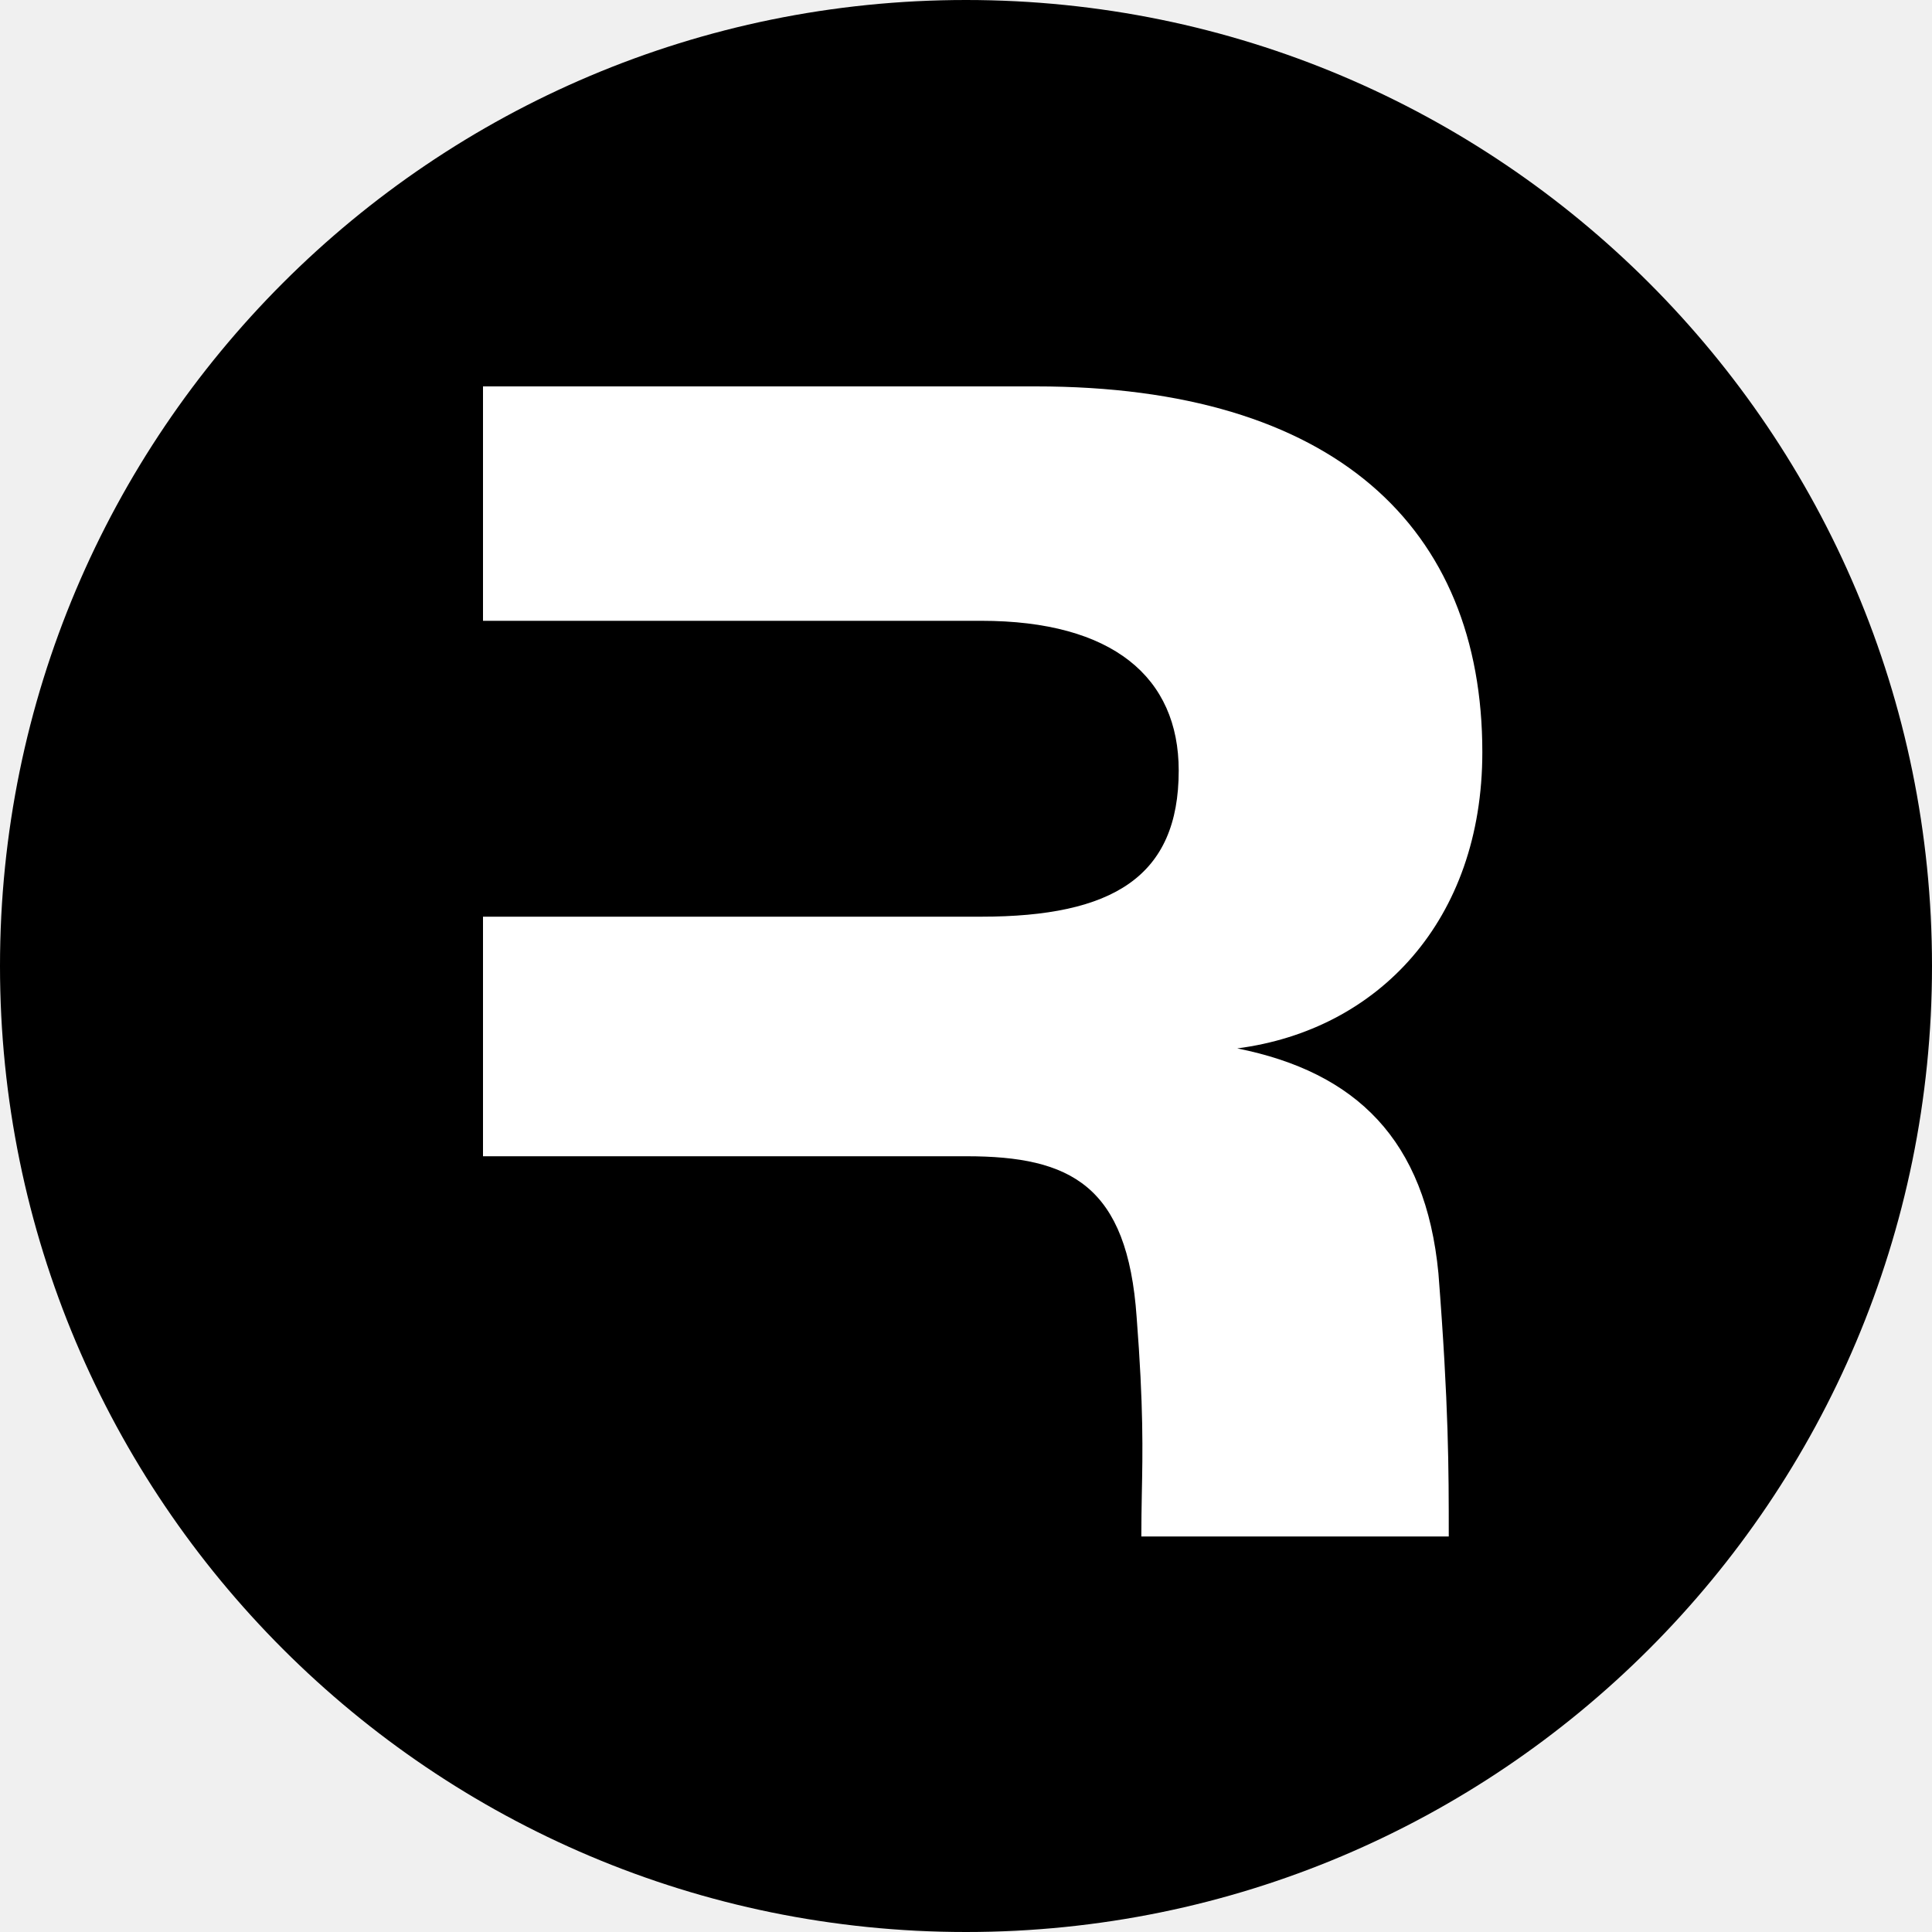
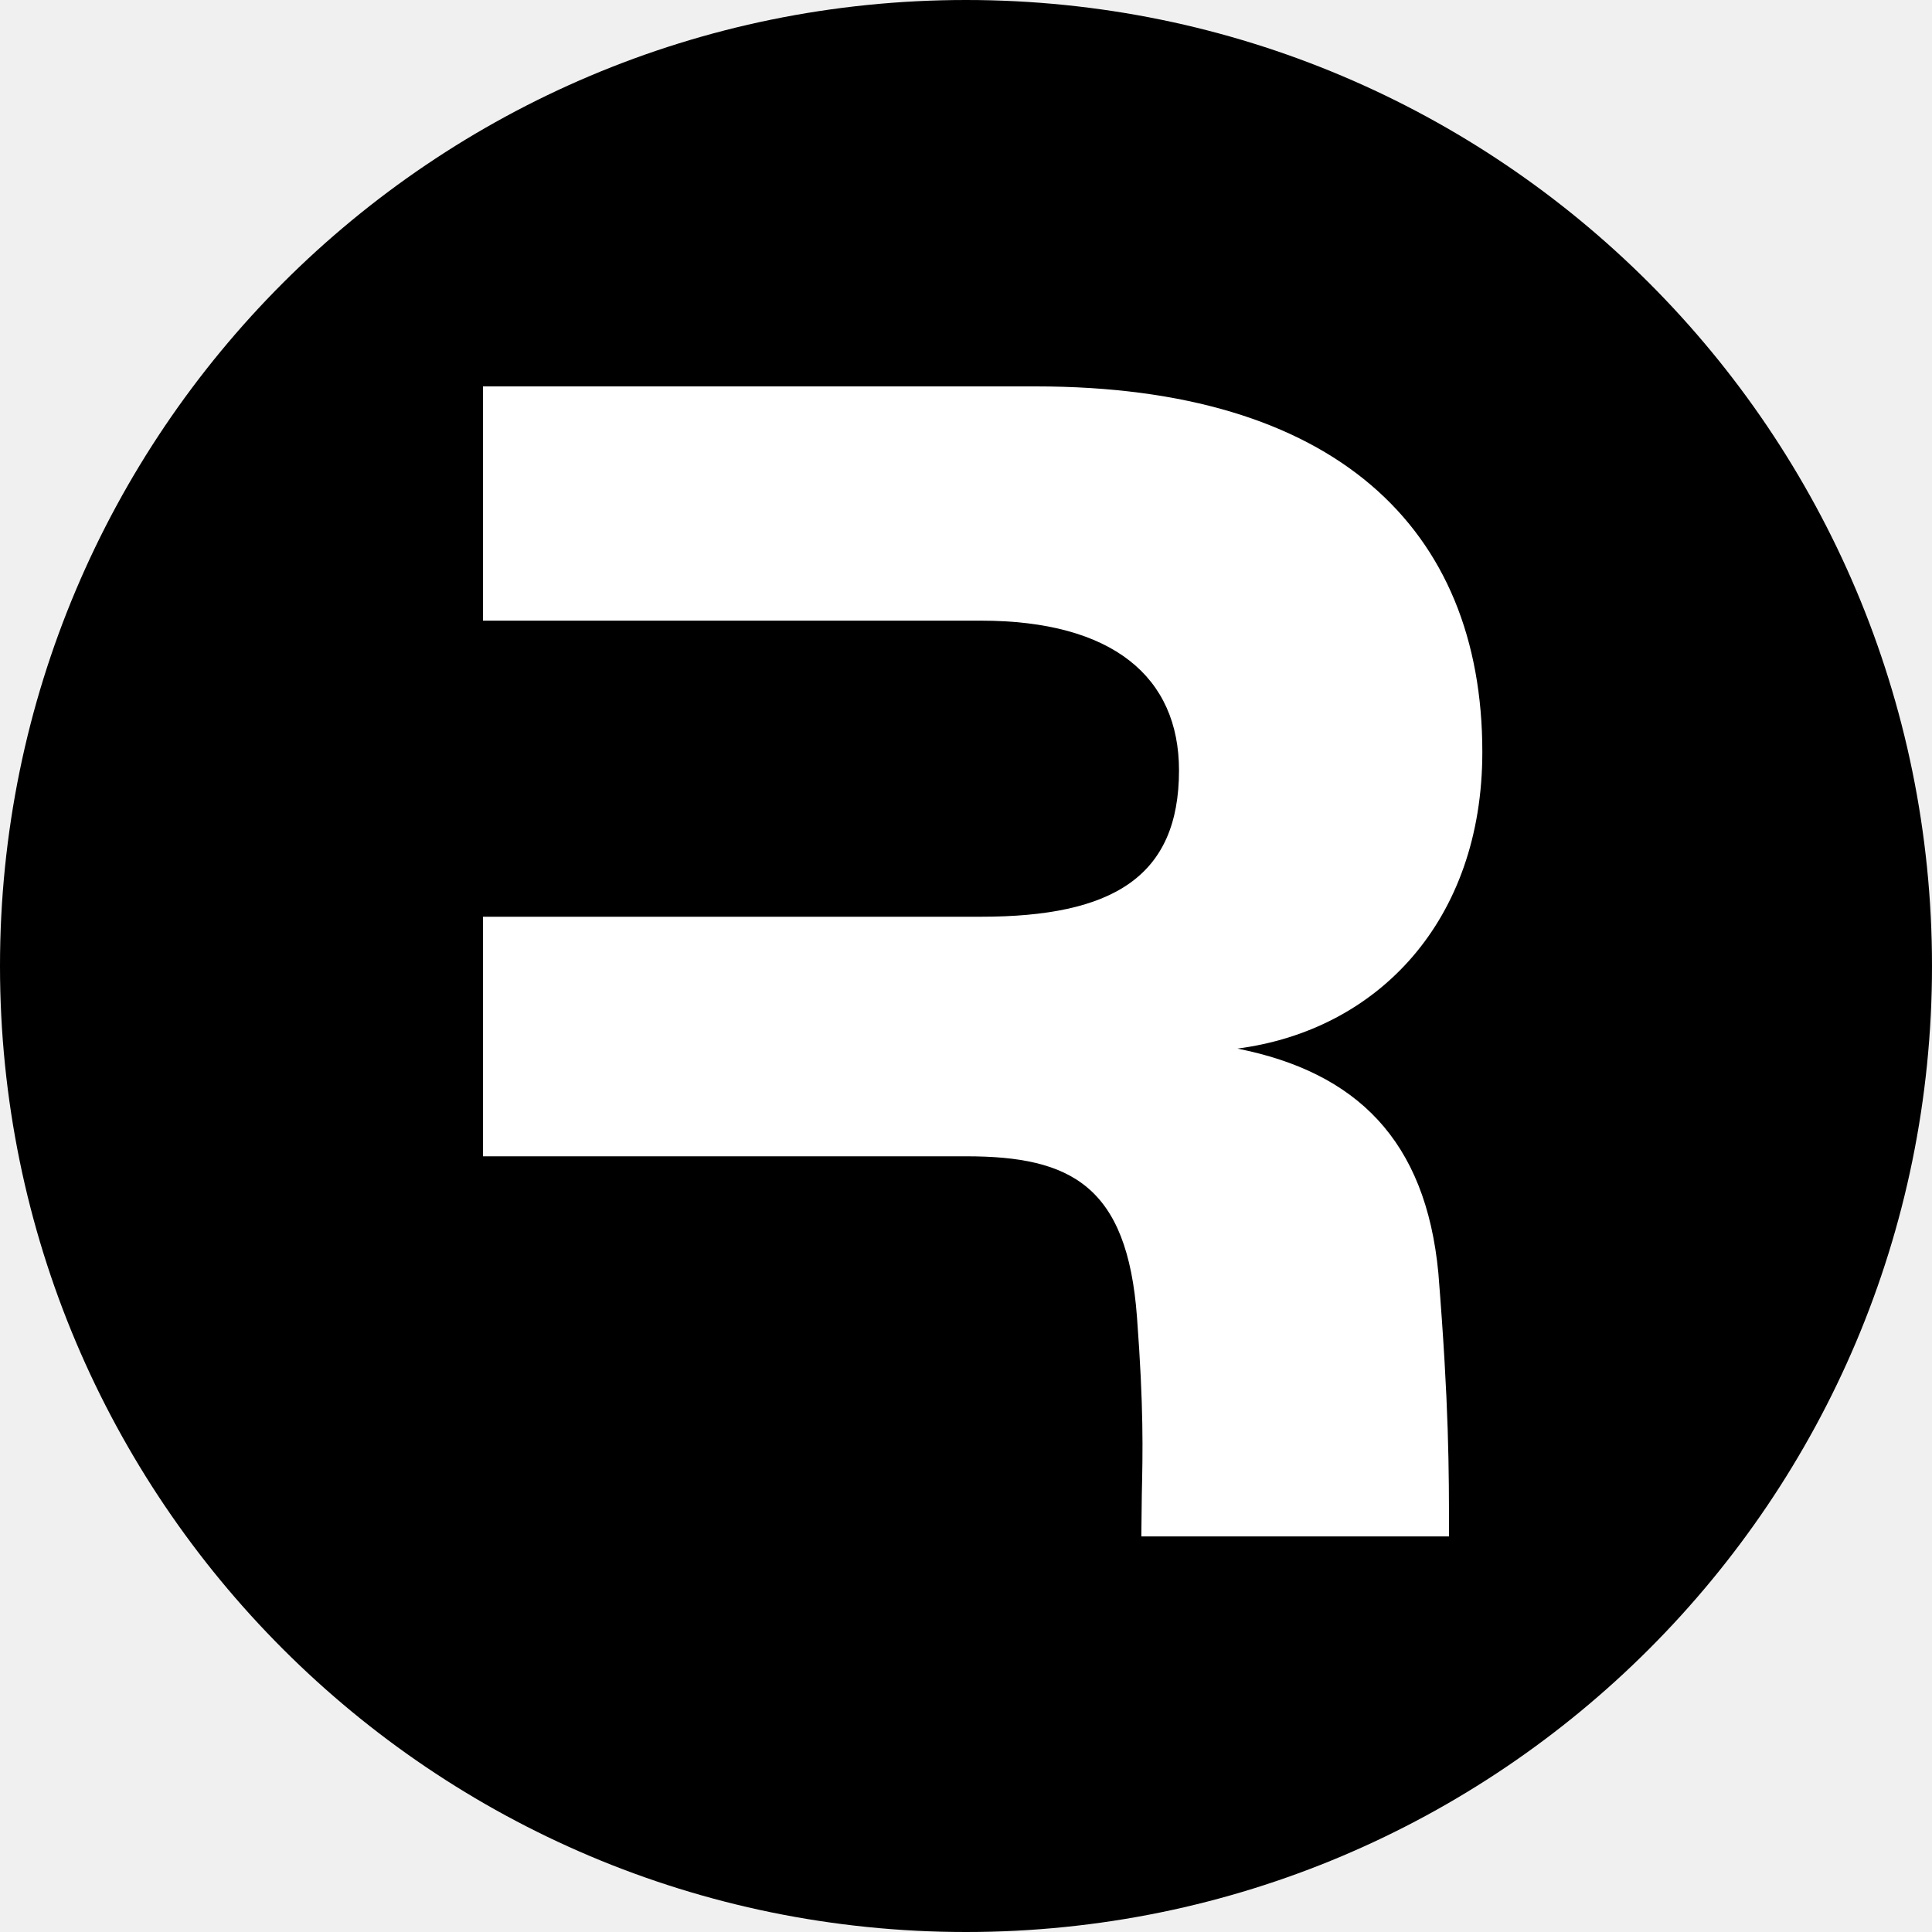
- <svg xmlns="http://www.w3.org/2000/svg" width="40" height="40" viewBox="0 0 40 40" fill="none">
-   <path d="M20 40C31.046 40 40 31.046 40 20C40 8.954 31.046 0 20 0C8.954 0 0 8.954 0 20C0 31.046 8.954 40 20 40Z" fill="black" />
-   <path d="M29.781 26.362C29.995 29.114 29.995 30.404 29.995 31.811H23.63C23.63 31.504 23.635 31.224 23.64 30.939C23.658 30.055 23.677 29.133 23.533 27.271C23.343 24.545 22.169 23.939 20.012 23.939H10V18.979H20.314C23.04 18.979 24.404 18.151 24.404 15.954C24.404 14.024 23.04 12.853 20.314 12.853H10V8H21.451C27.622 8 30.69 10.916 30.69 15.572C30.69 19.056 28.531 21.327 25.616 21.706C28.077 22.198 29.516 23.599 29.781 26.362Z" fill="white" />
+ <svg xmlns="http://www.w3.org/2000/svg" width="40" height="40" fill="none">
+   <path d="M20 40a20 20 0 1 0 0-40 20 20 0 0 0 0 40Z" fill="#000" />
+   <path d="M29.78 26.36c.22 2.75.22 4.04.22 5.45h-6.37l.01-.87c.02-.88.04-1.8-.1-3.67-.2-2.72-1.37-3.33-3.53-3.33H10v-4.96h10.31c2.73 0 4.1-.83 4.1-3.03 0-1.93-1.37-3.1-4.1-3.1H10V8h11.45c6.17 0 9.24 2.92 9.24 7.57 0 3.49-2.16 5.76-5.07 6.14 2.46.49 3.9 1.89 4.16 4.65Z" fill="#fff" />
</svg>
